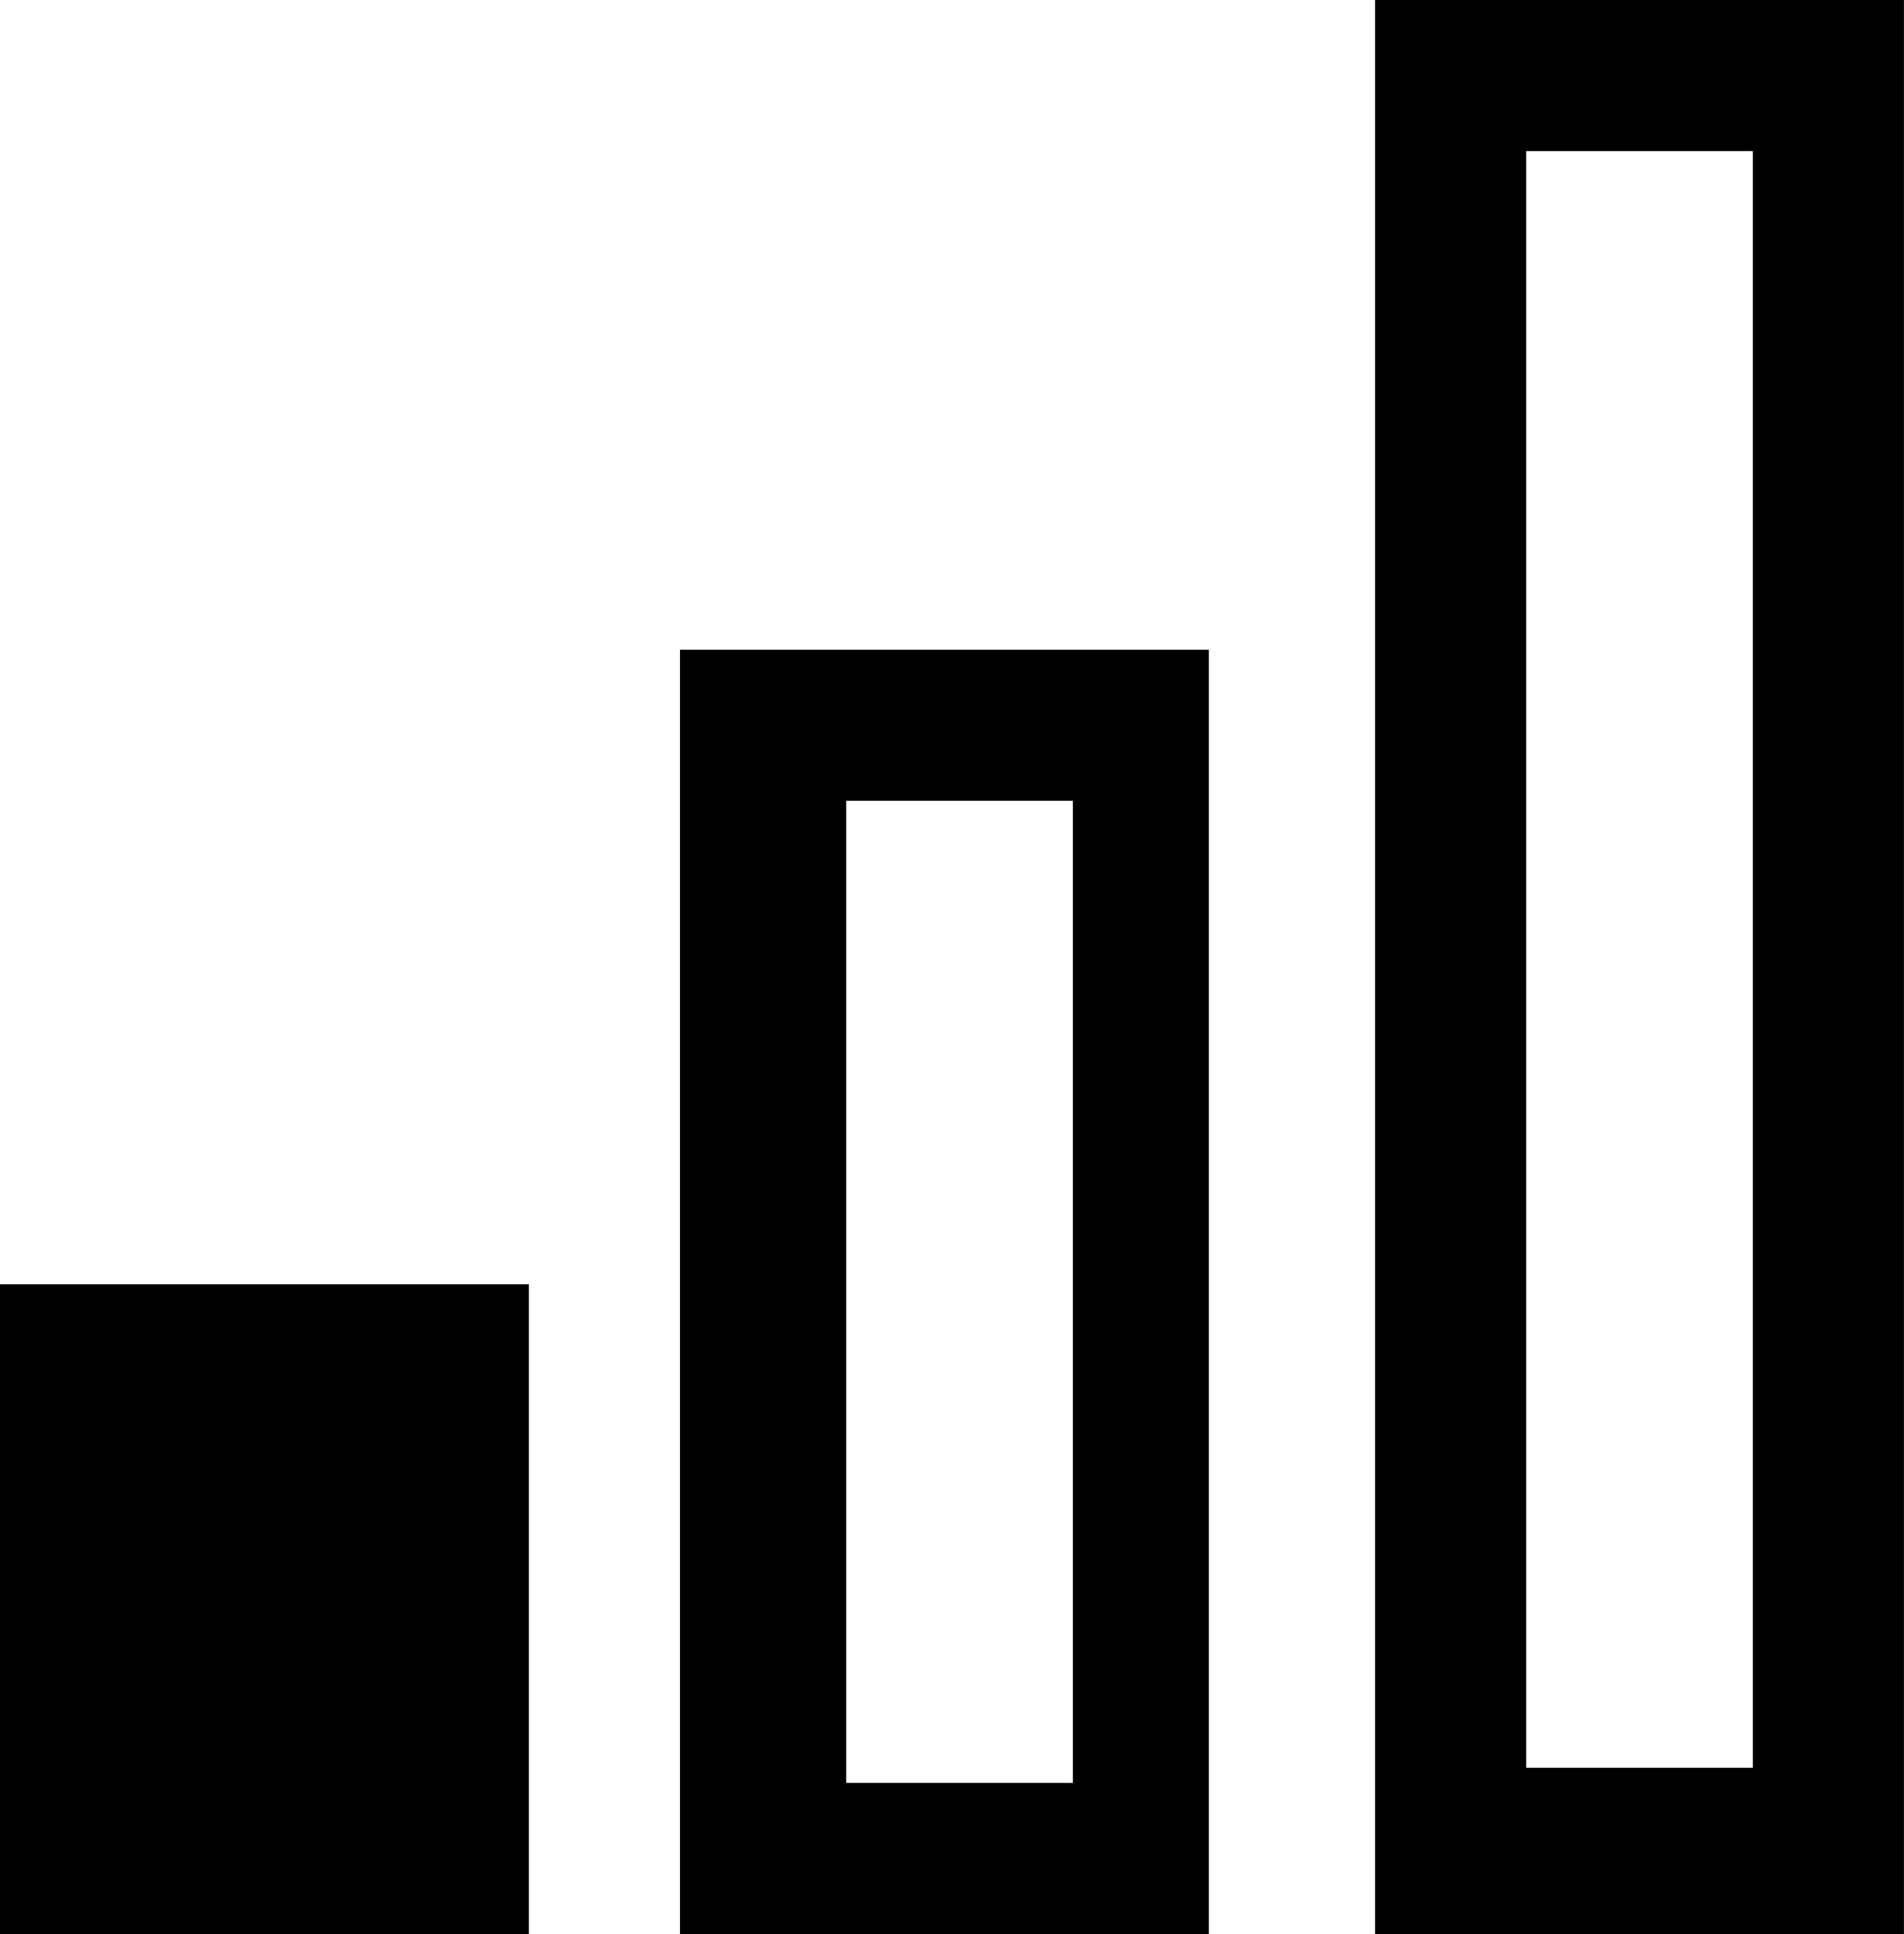
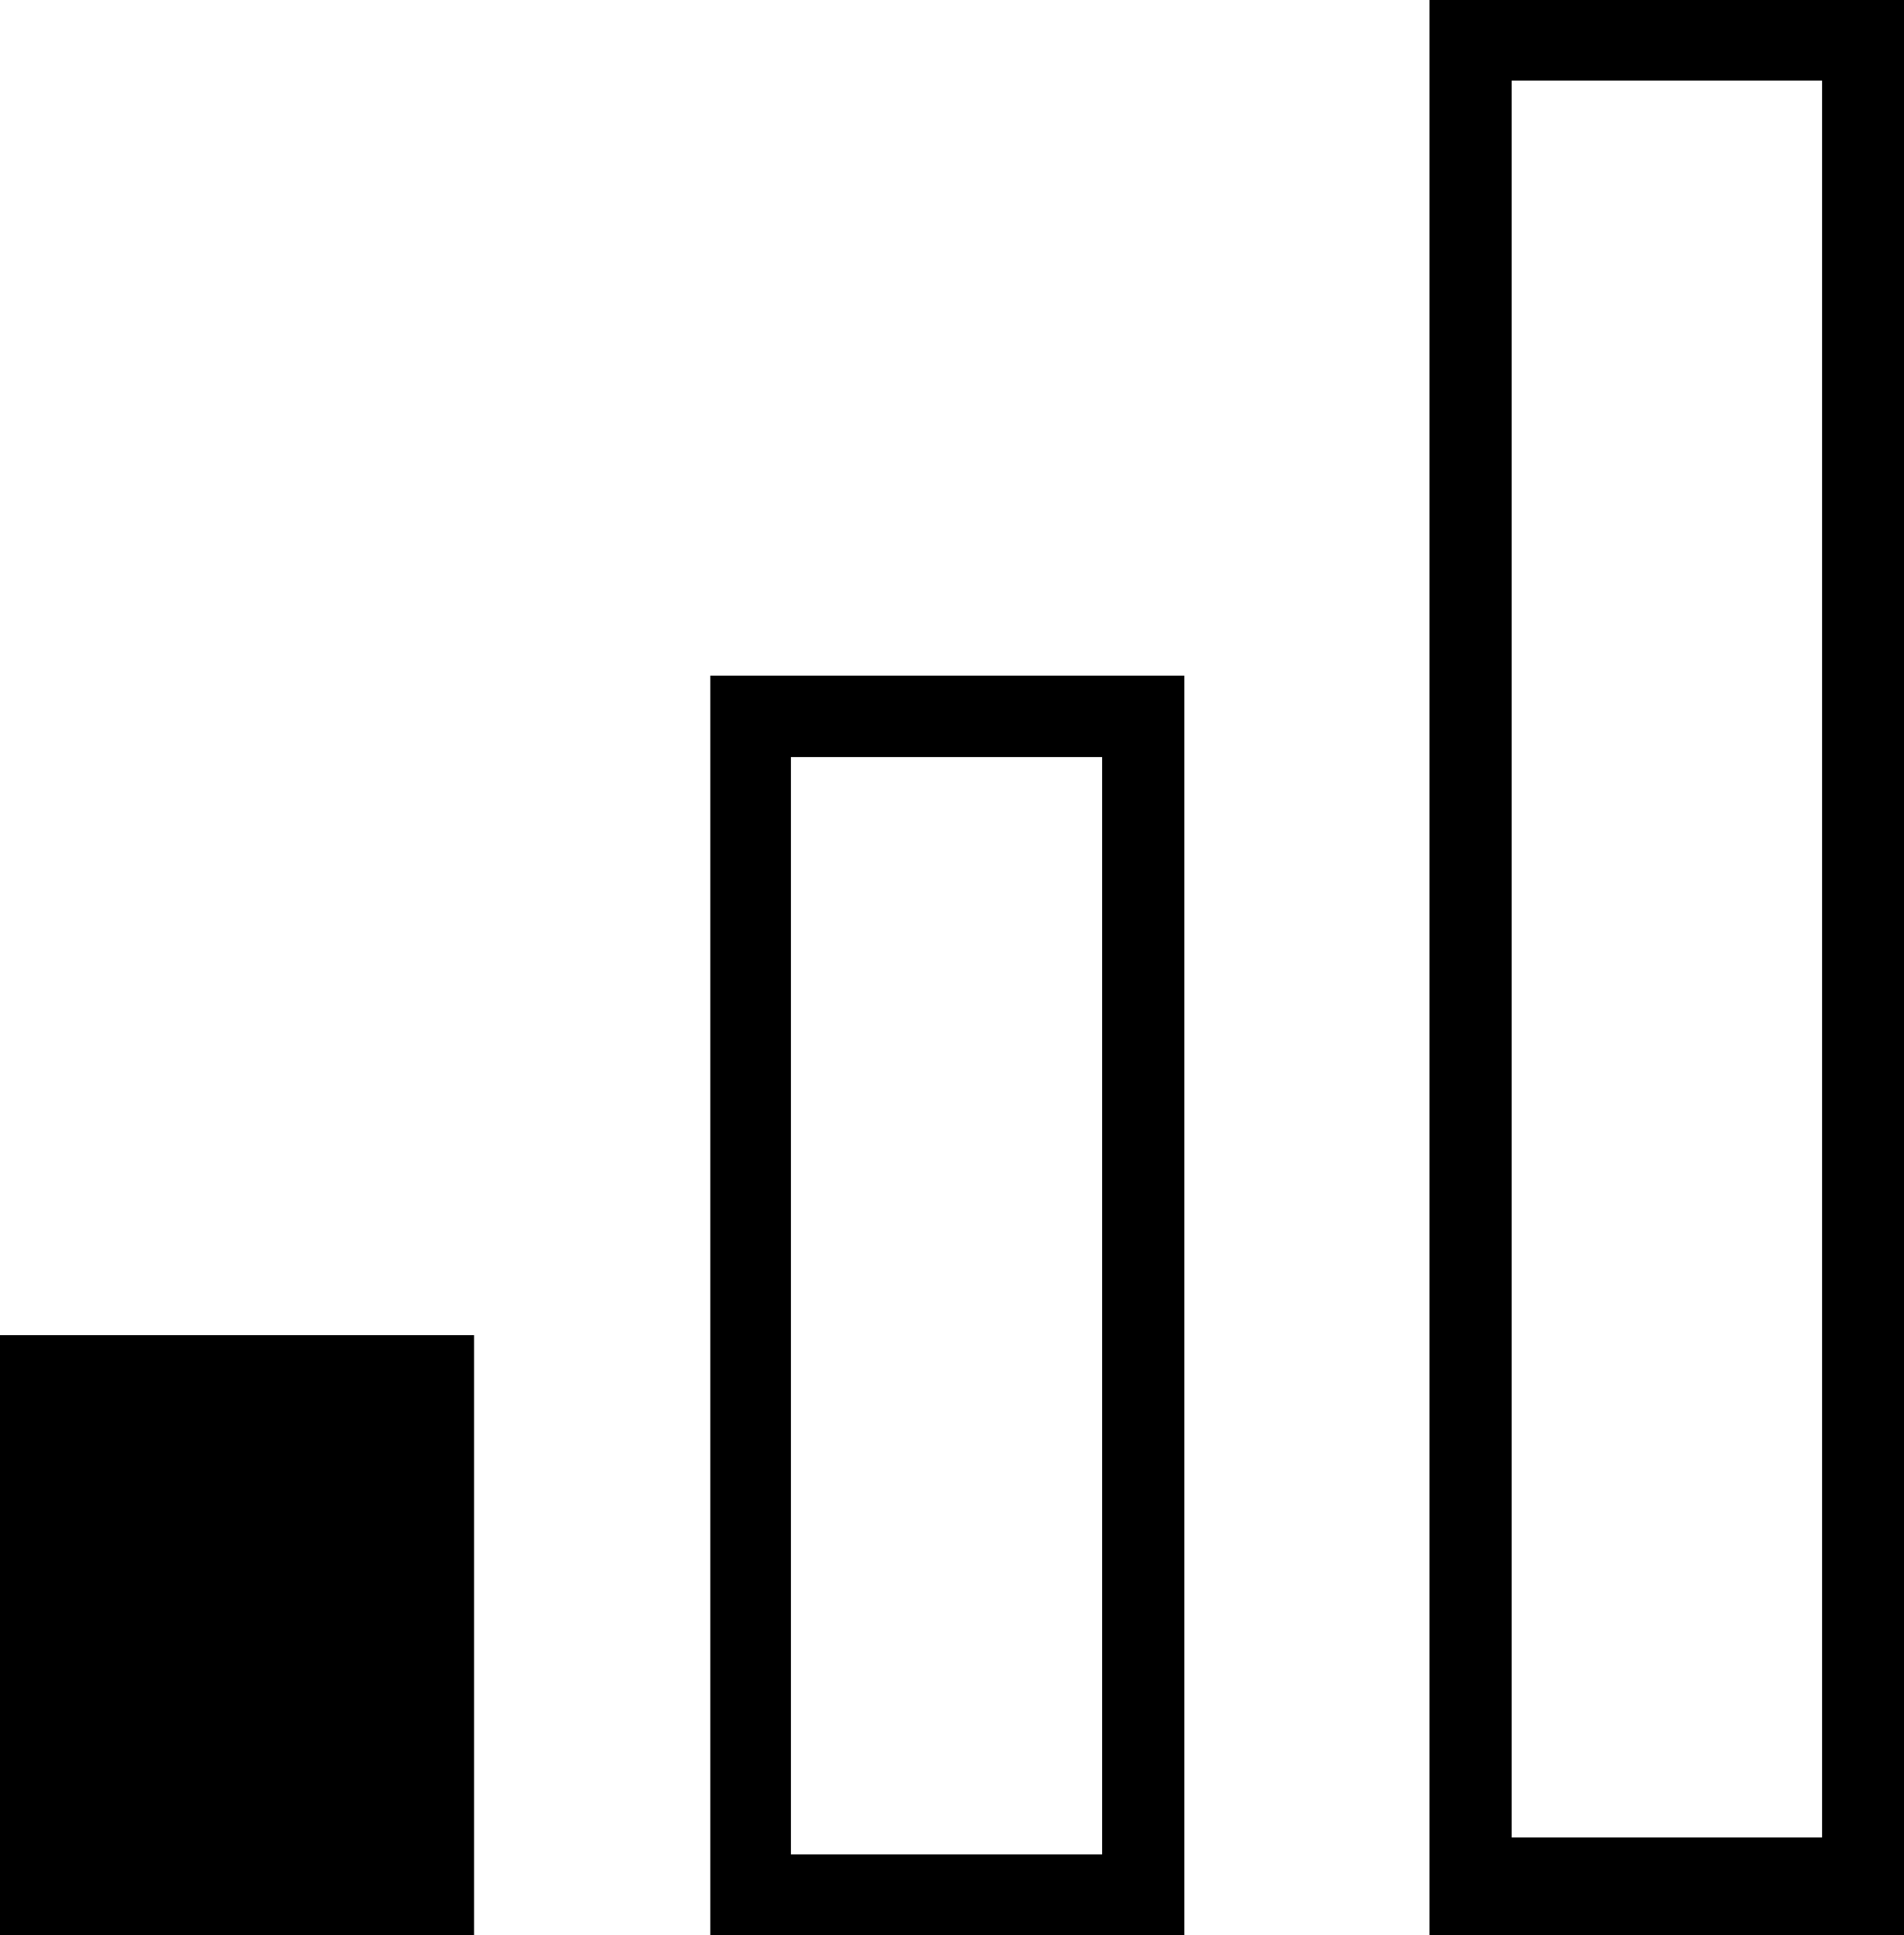
- <svg xmlns="http://www.w3.org/2000/svg" version="1.1" viewBox="0 0 12.6 12.8">
-   <path d="M0,8.5v4.3h3.5V8.5H0z" />
-   <path d="M9.1,0v12.8h3.5V0H9.1z M11.6,11.7h-1.5V1h1.5V11.7z" />
-   <path d="M4.5,4.3v8.5h3.5V4.3H4.5z M7.1,11.8H5.6V5.3h1.5V11.8z" />
+ <svg xmlns="http://www.w3.org/2000/svg" viewBox="0 0 23.61 24">
+   <rect y="16.56" width="5.88" height="7.44" />
+   <path d="M17.92,0V24h5.89V0Zm4.87,1.48V22.79H18.94V1h3.85Z" transform="translate(-0.19)" />
+   <path d="M9,24h5.88V8.38H9Zm1-1.48V9.39h3.86V23H10Z" transform="translate(-0.19)" />
</svg>
